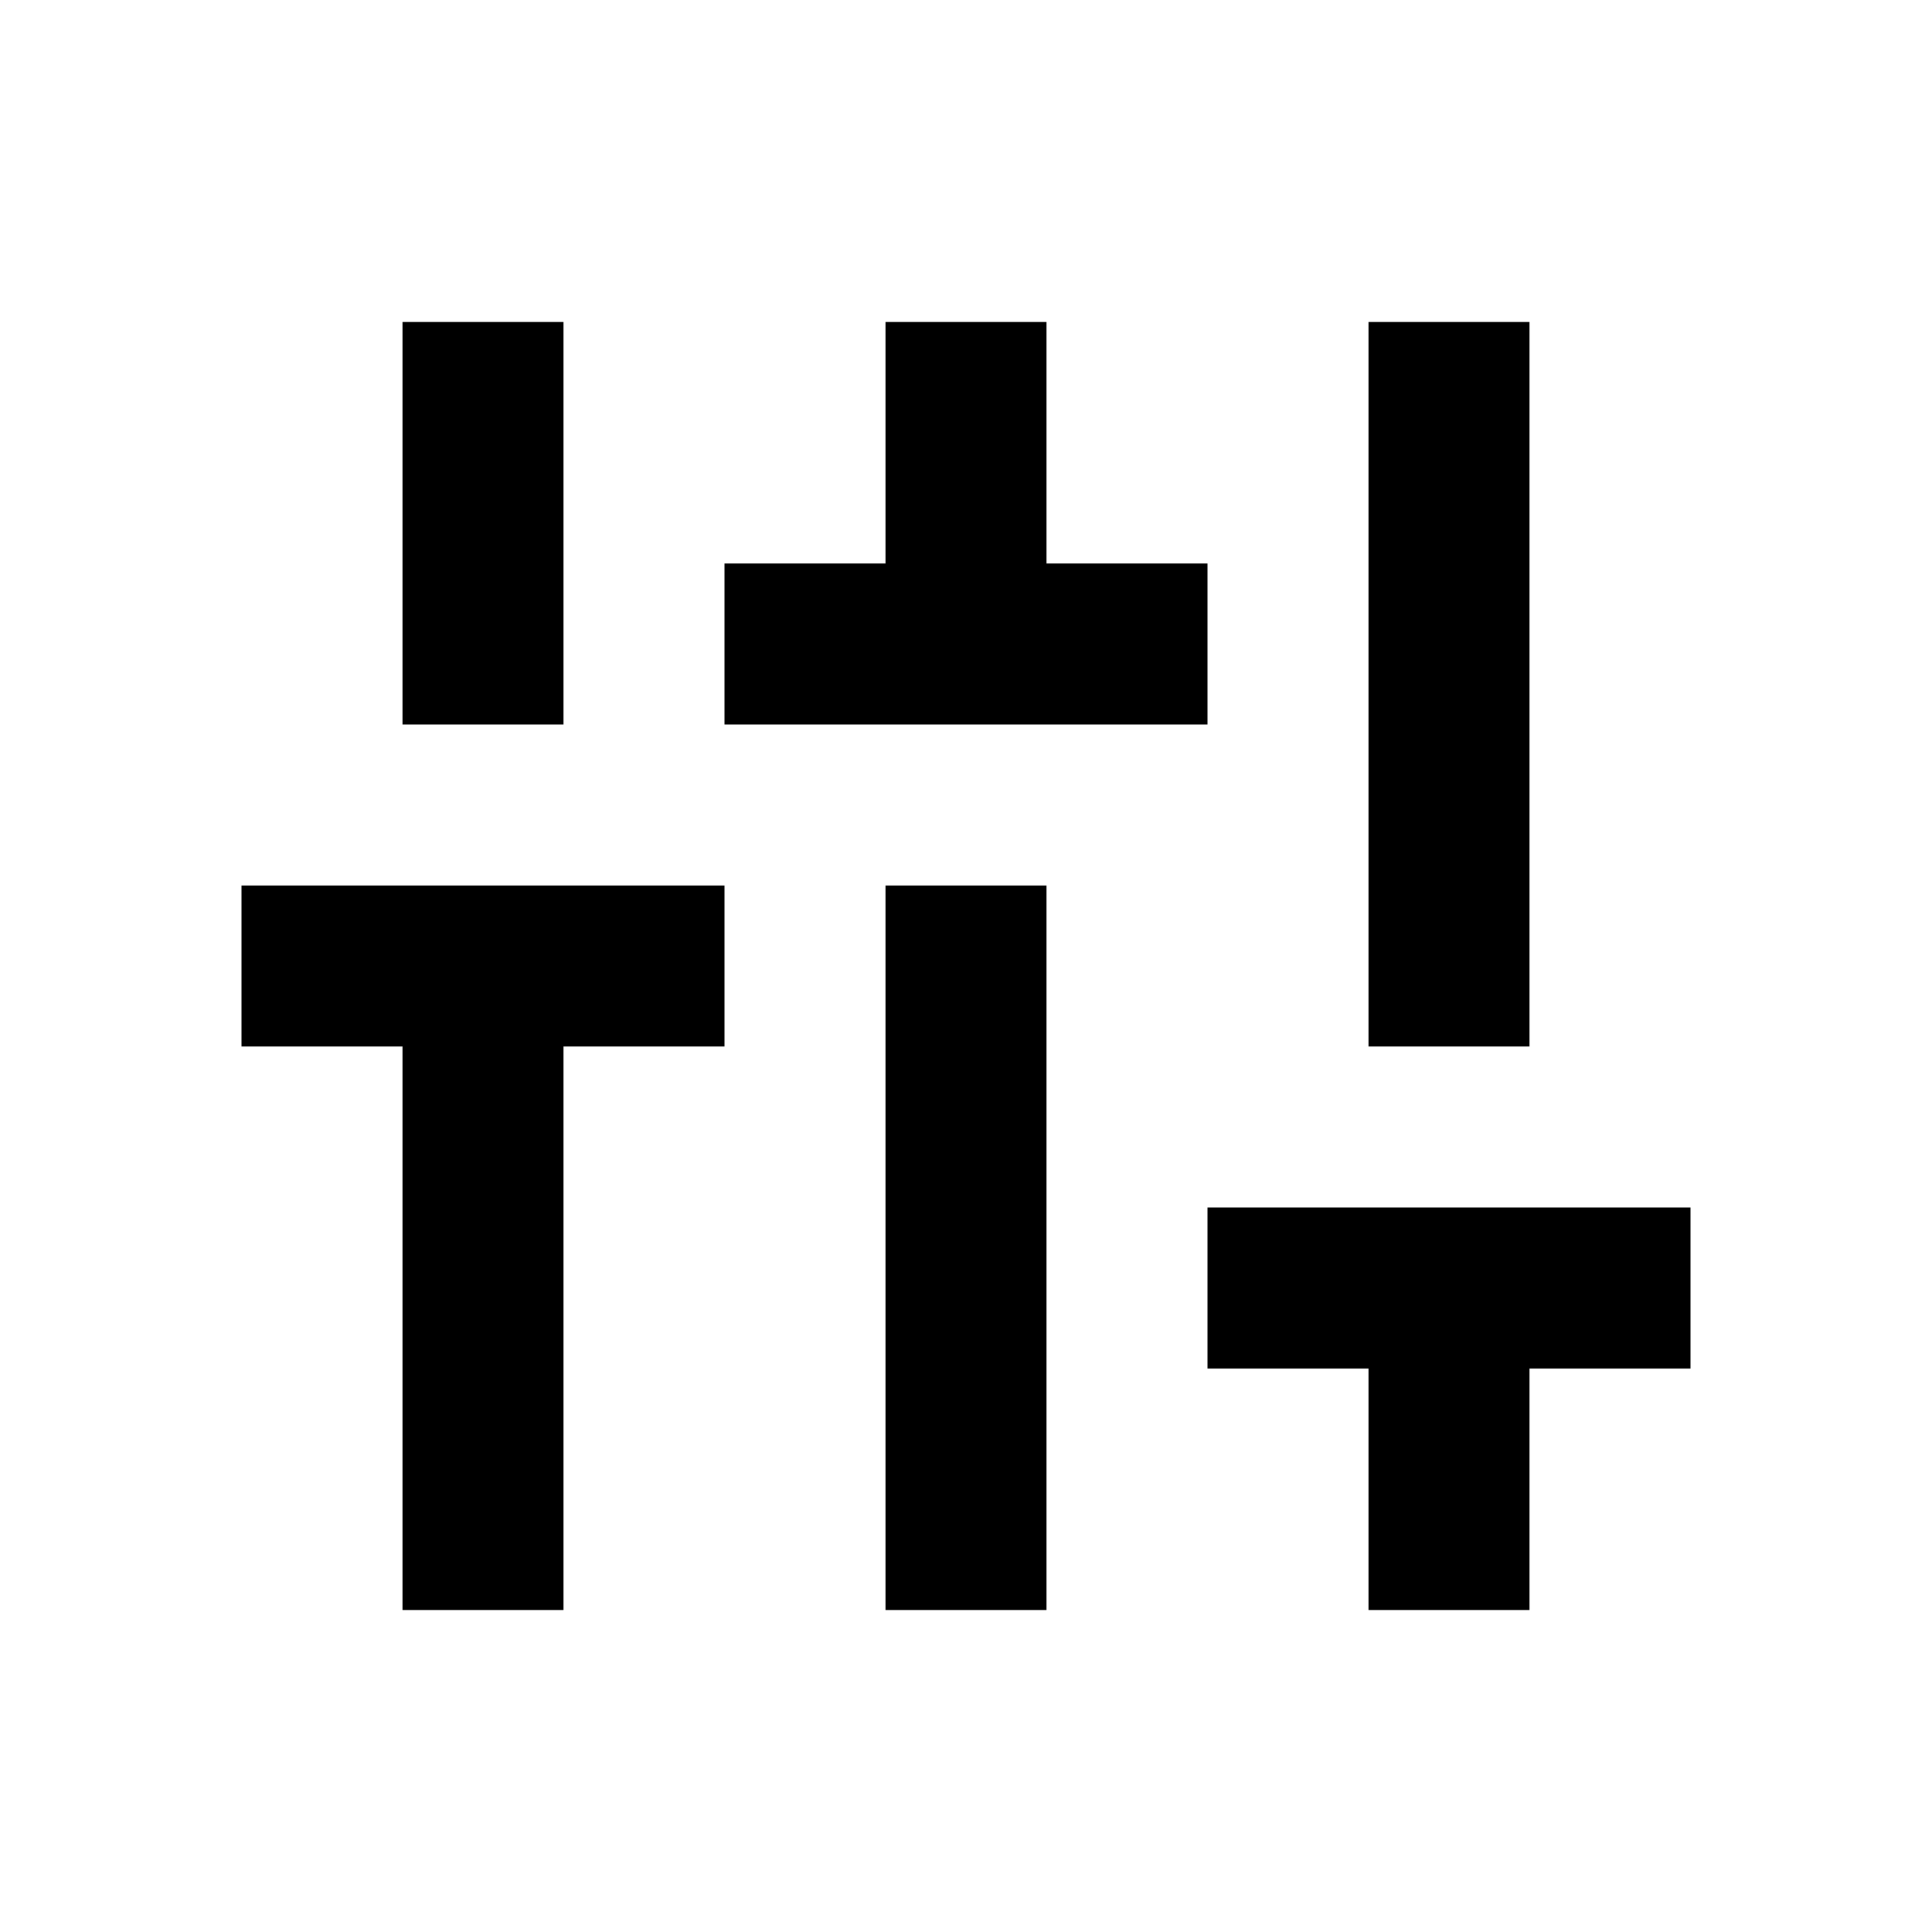
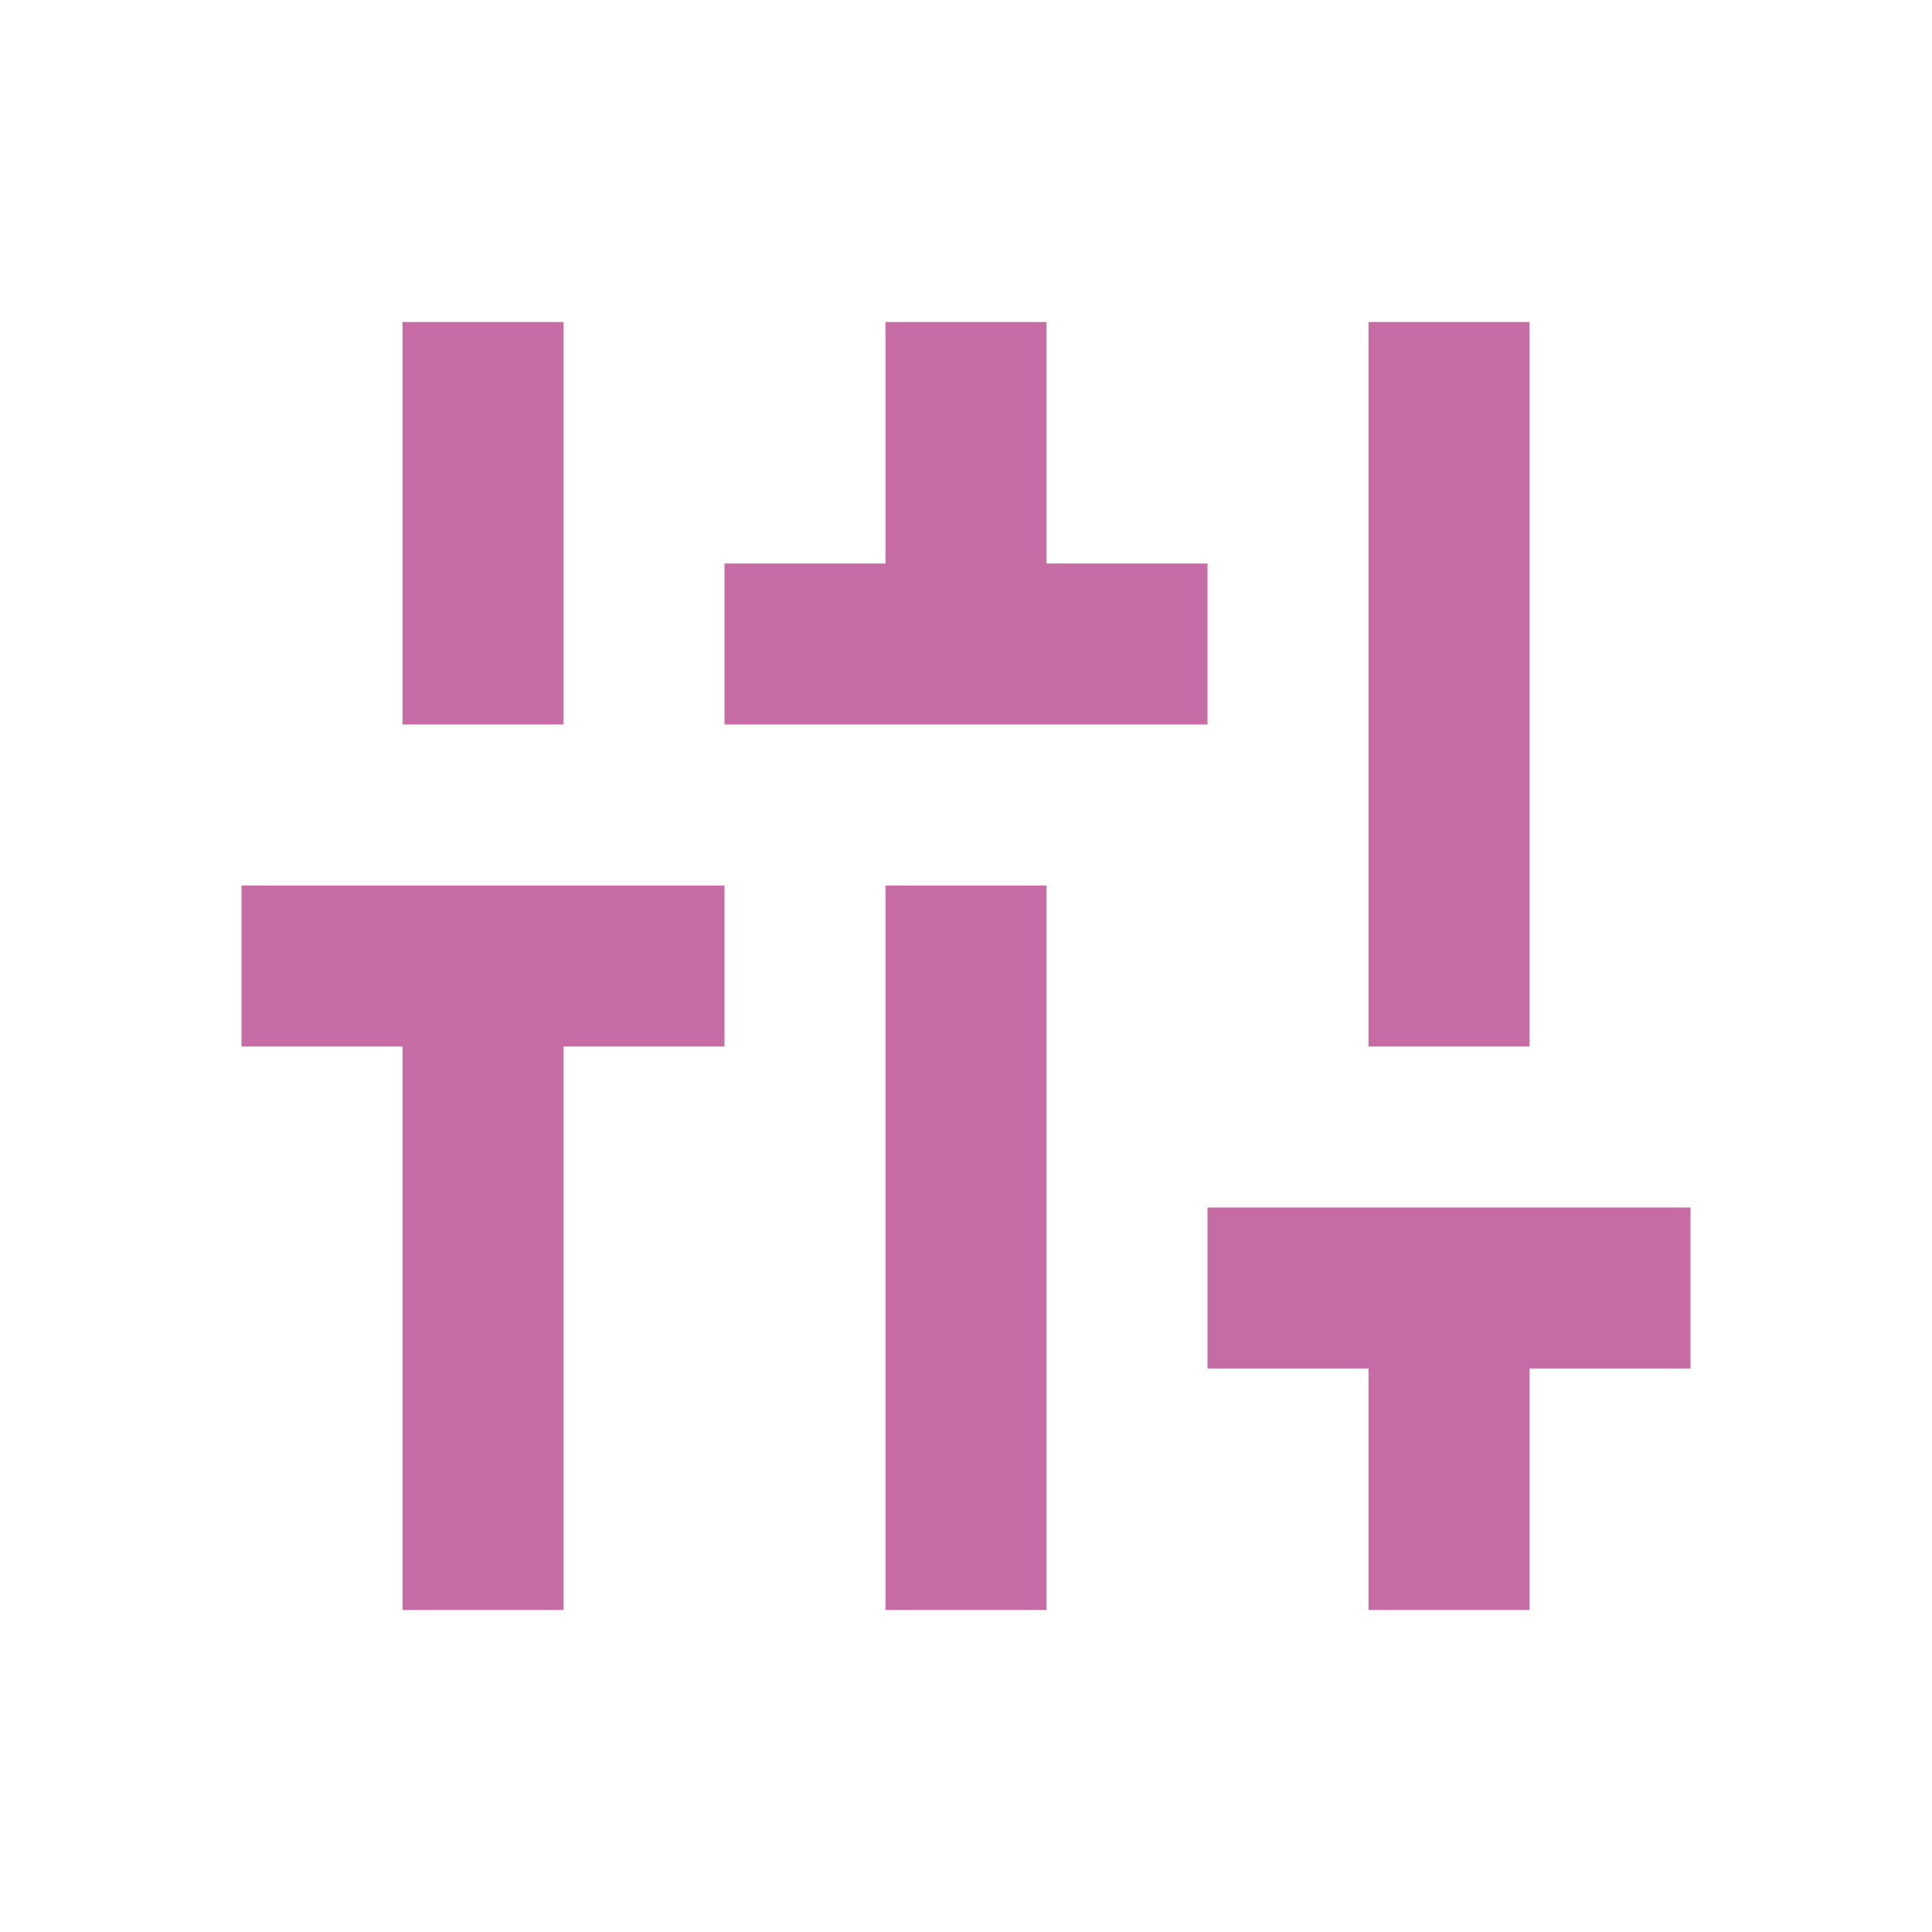
- <svg xmlns="http://www.w3.org/2000/svg" height="24px" viewBox="0 -960 960 960" width="24px" fill="#000000">
+ <svg xmlns="http://www.w3.org/2000/svg" height="24px" viewBox="0 -960 960 960" width="24px" fill="#C76BA4">
  <path d="M200-160v-280h-80v-80h240v80h-80v280h-80Zm0-440v-200h80v200h-80Zm160 0v-80h80v-120h80v120h80v80H360Zm80 440v-360h80v360h-80Zm240 0v-120h-80v-80h240v80h-80v120h-80Zm0-280v-360h80v360h-80Z" />
</svg>
